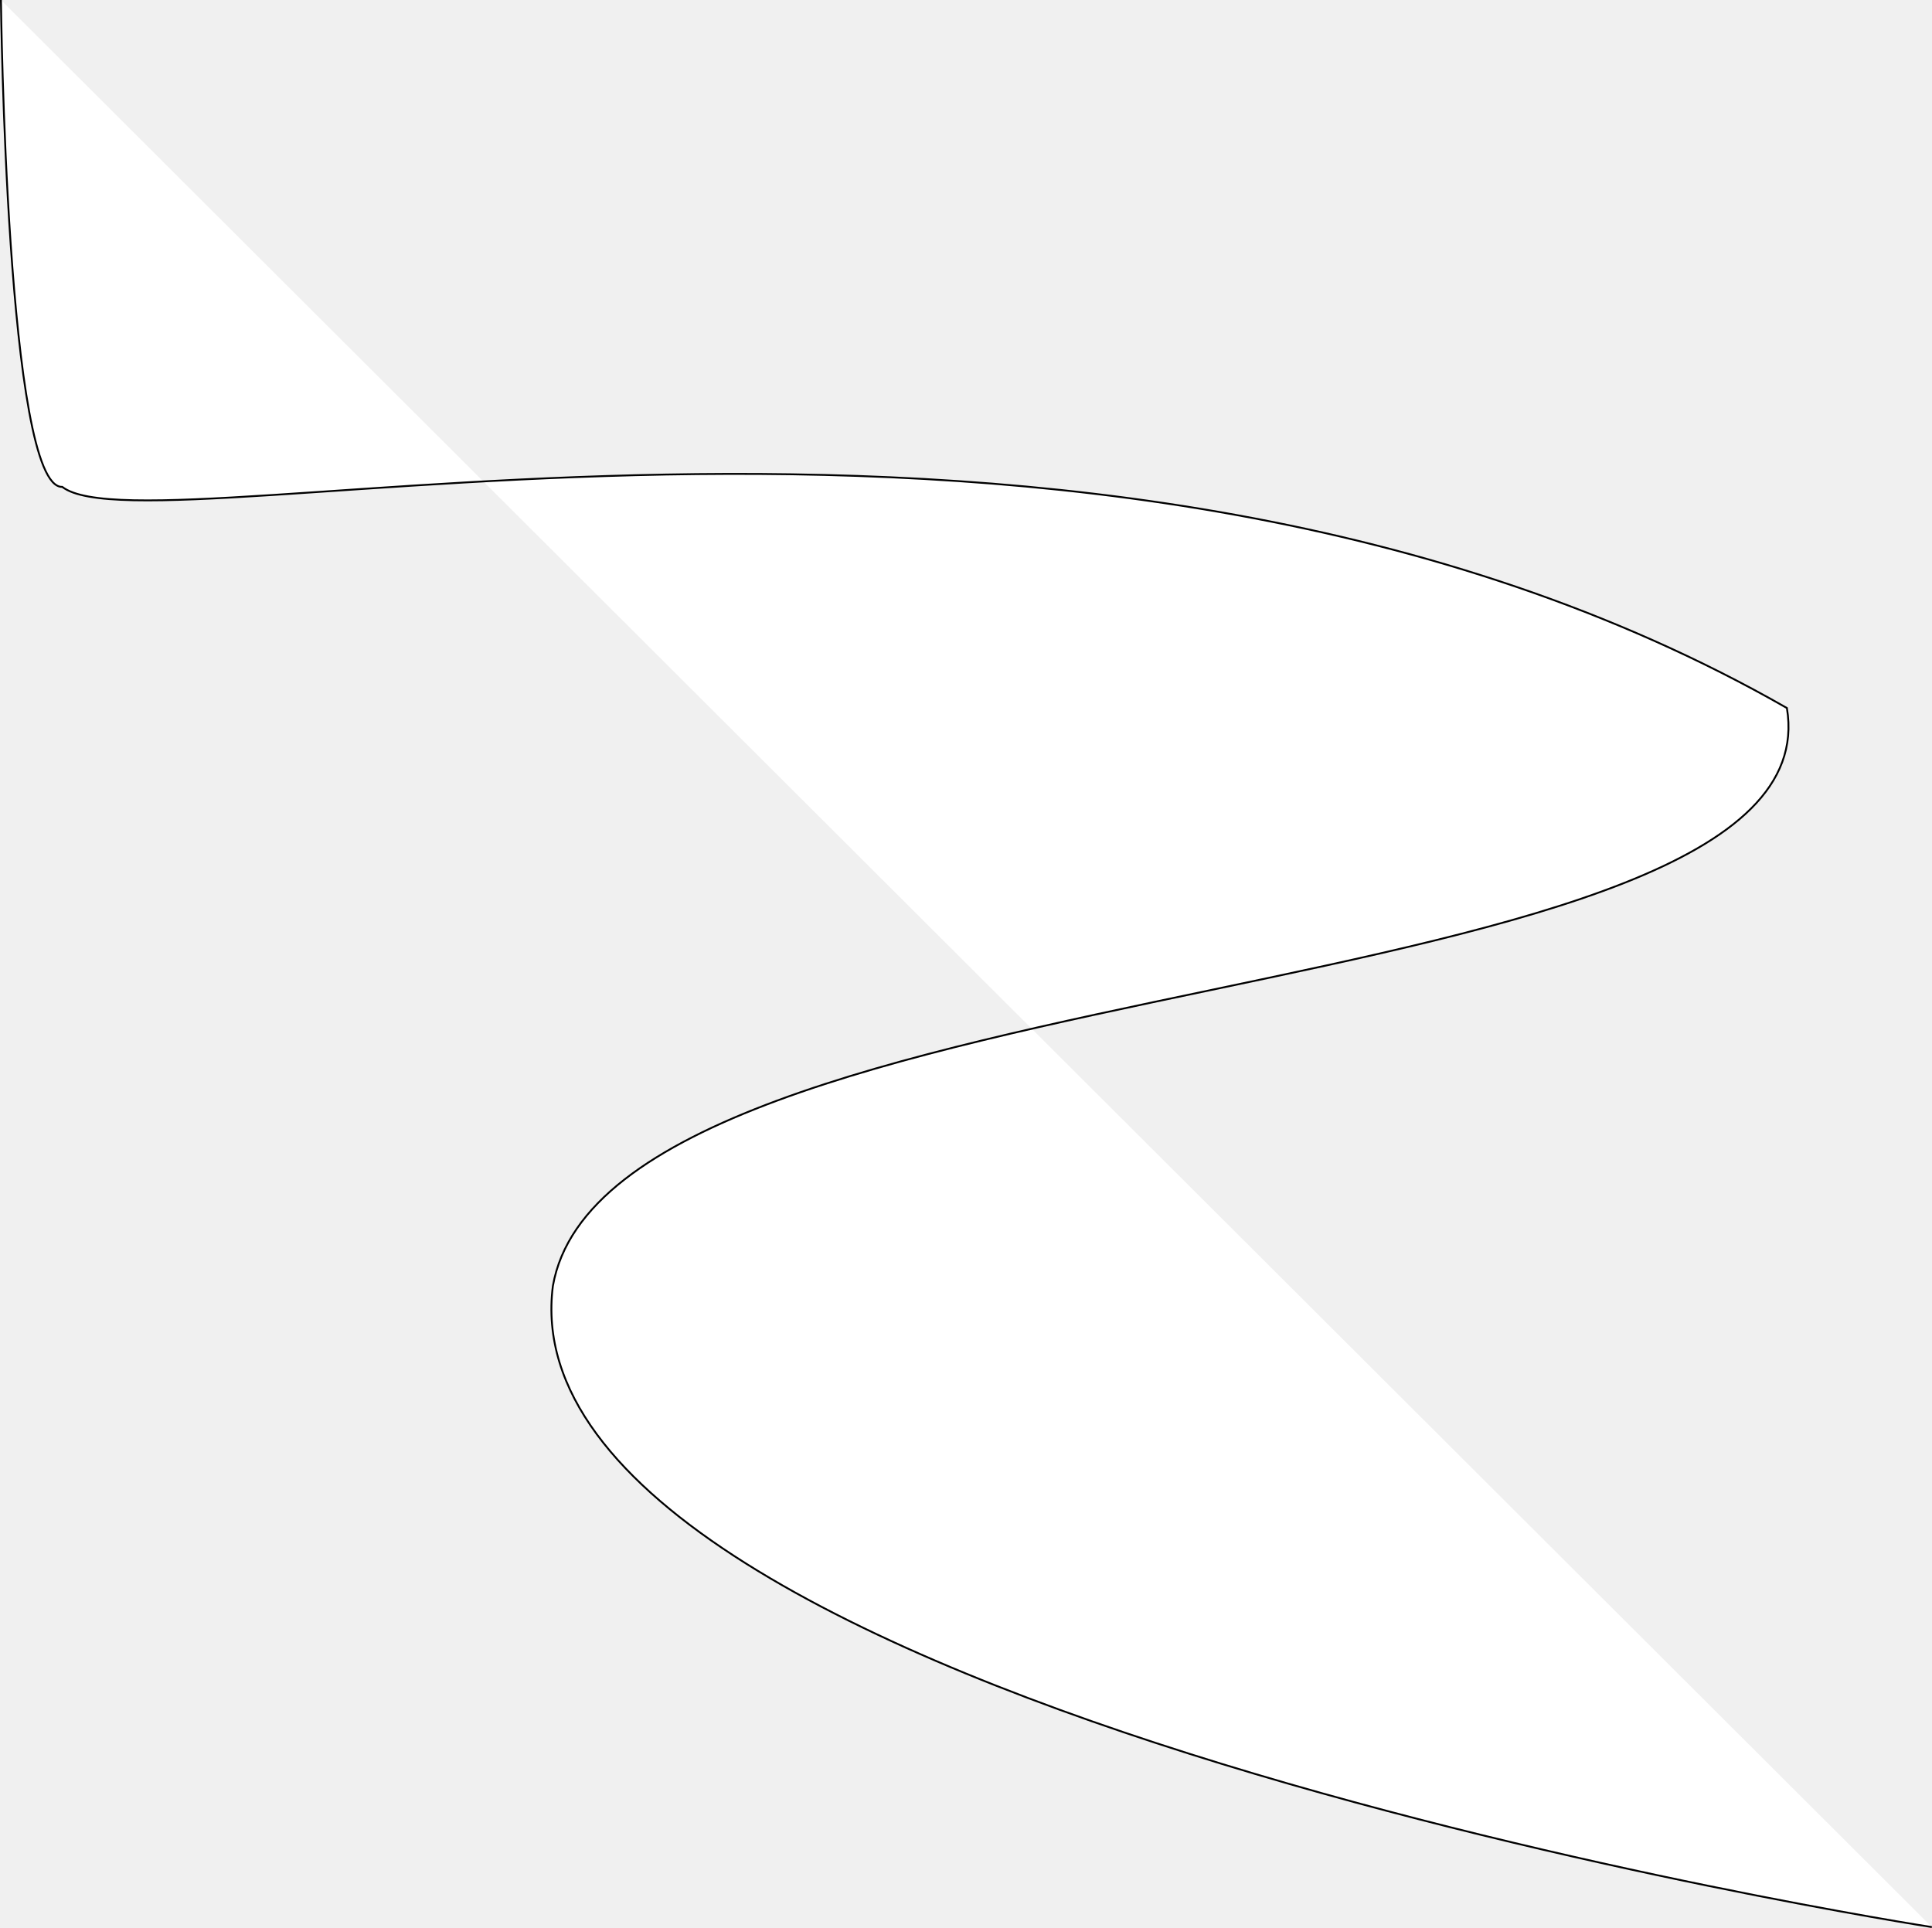
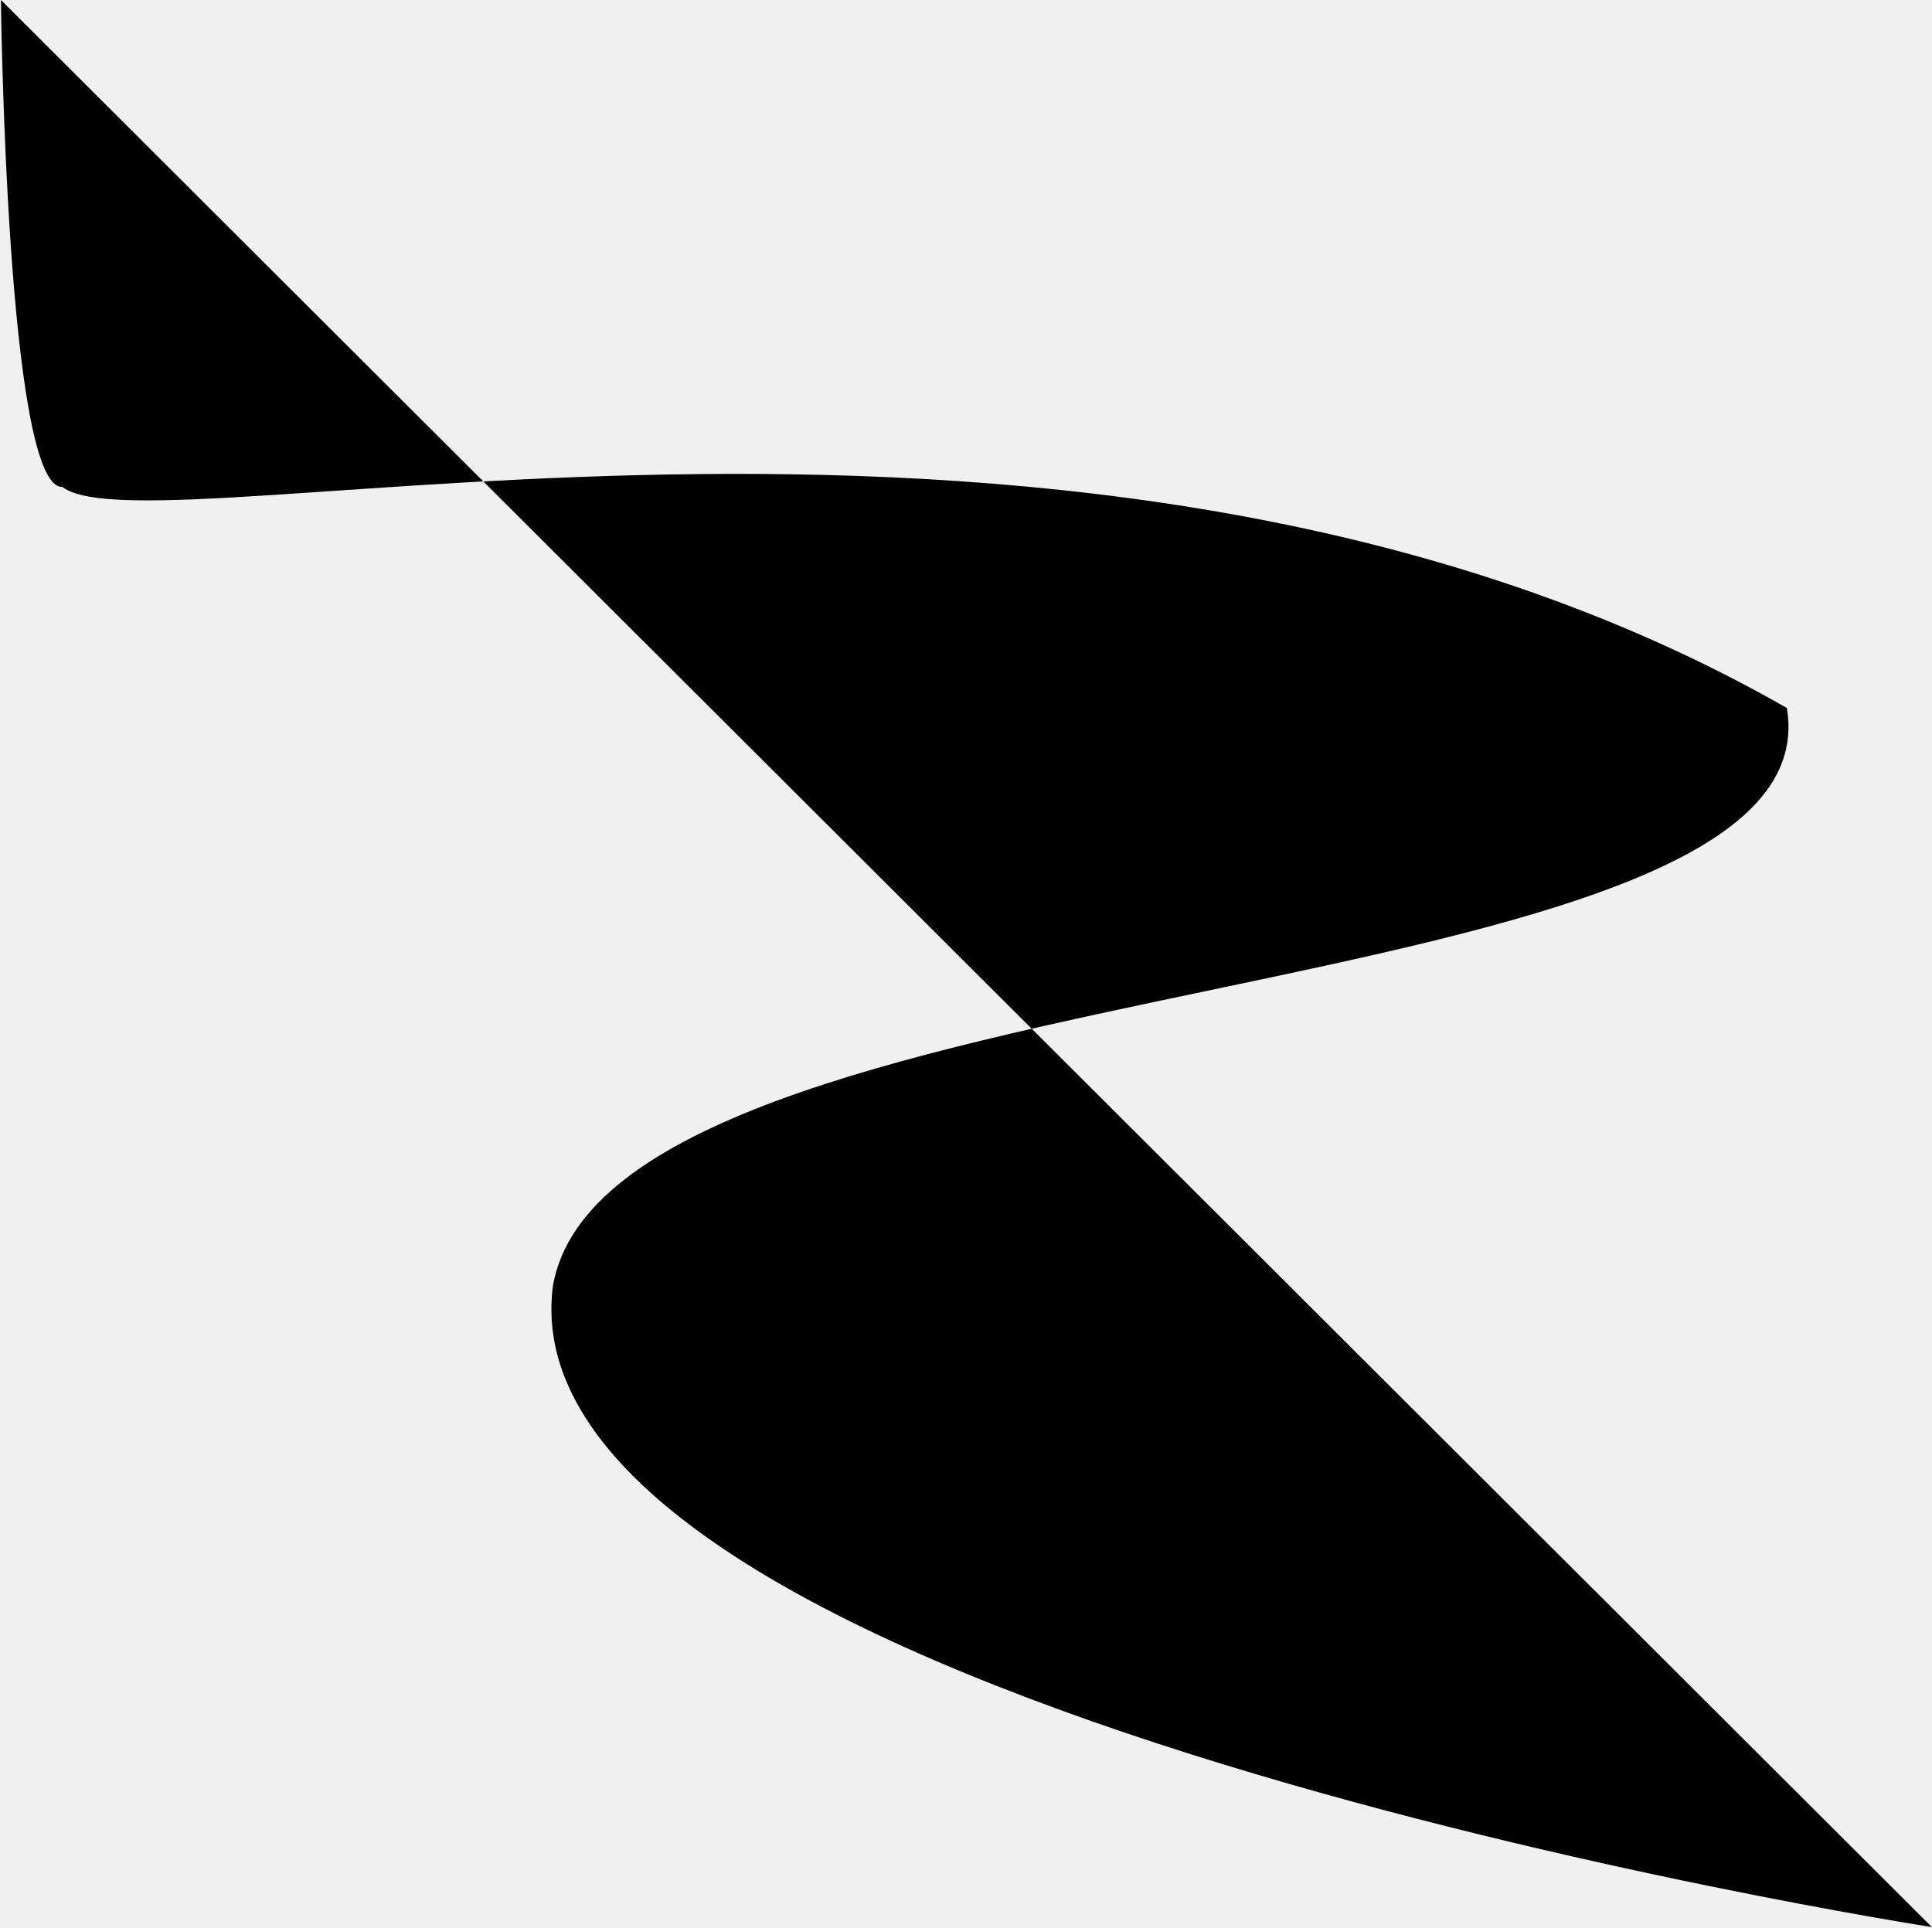
<svg xmlns="http://www.w3.org/2000/svg" id="Calque_2" data-name="Calque 2" viewBox="0 0 1039.58 1037.5">
-   <defs>
-     <style>
-       .cls-1 {
-         fill: #fff;
-         stroke: #000;
-         stroke-miterlimit: 10;
-       }
-     </style>
-   </defs>
  <path class="cls-1" d="M.5,0s3,263,33,262c49,38,552-96,928,119,28,167-633,134-664,311-29,226,742,345,742,345" />
</svg>
